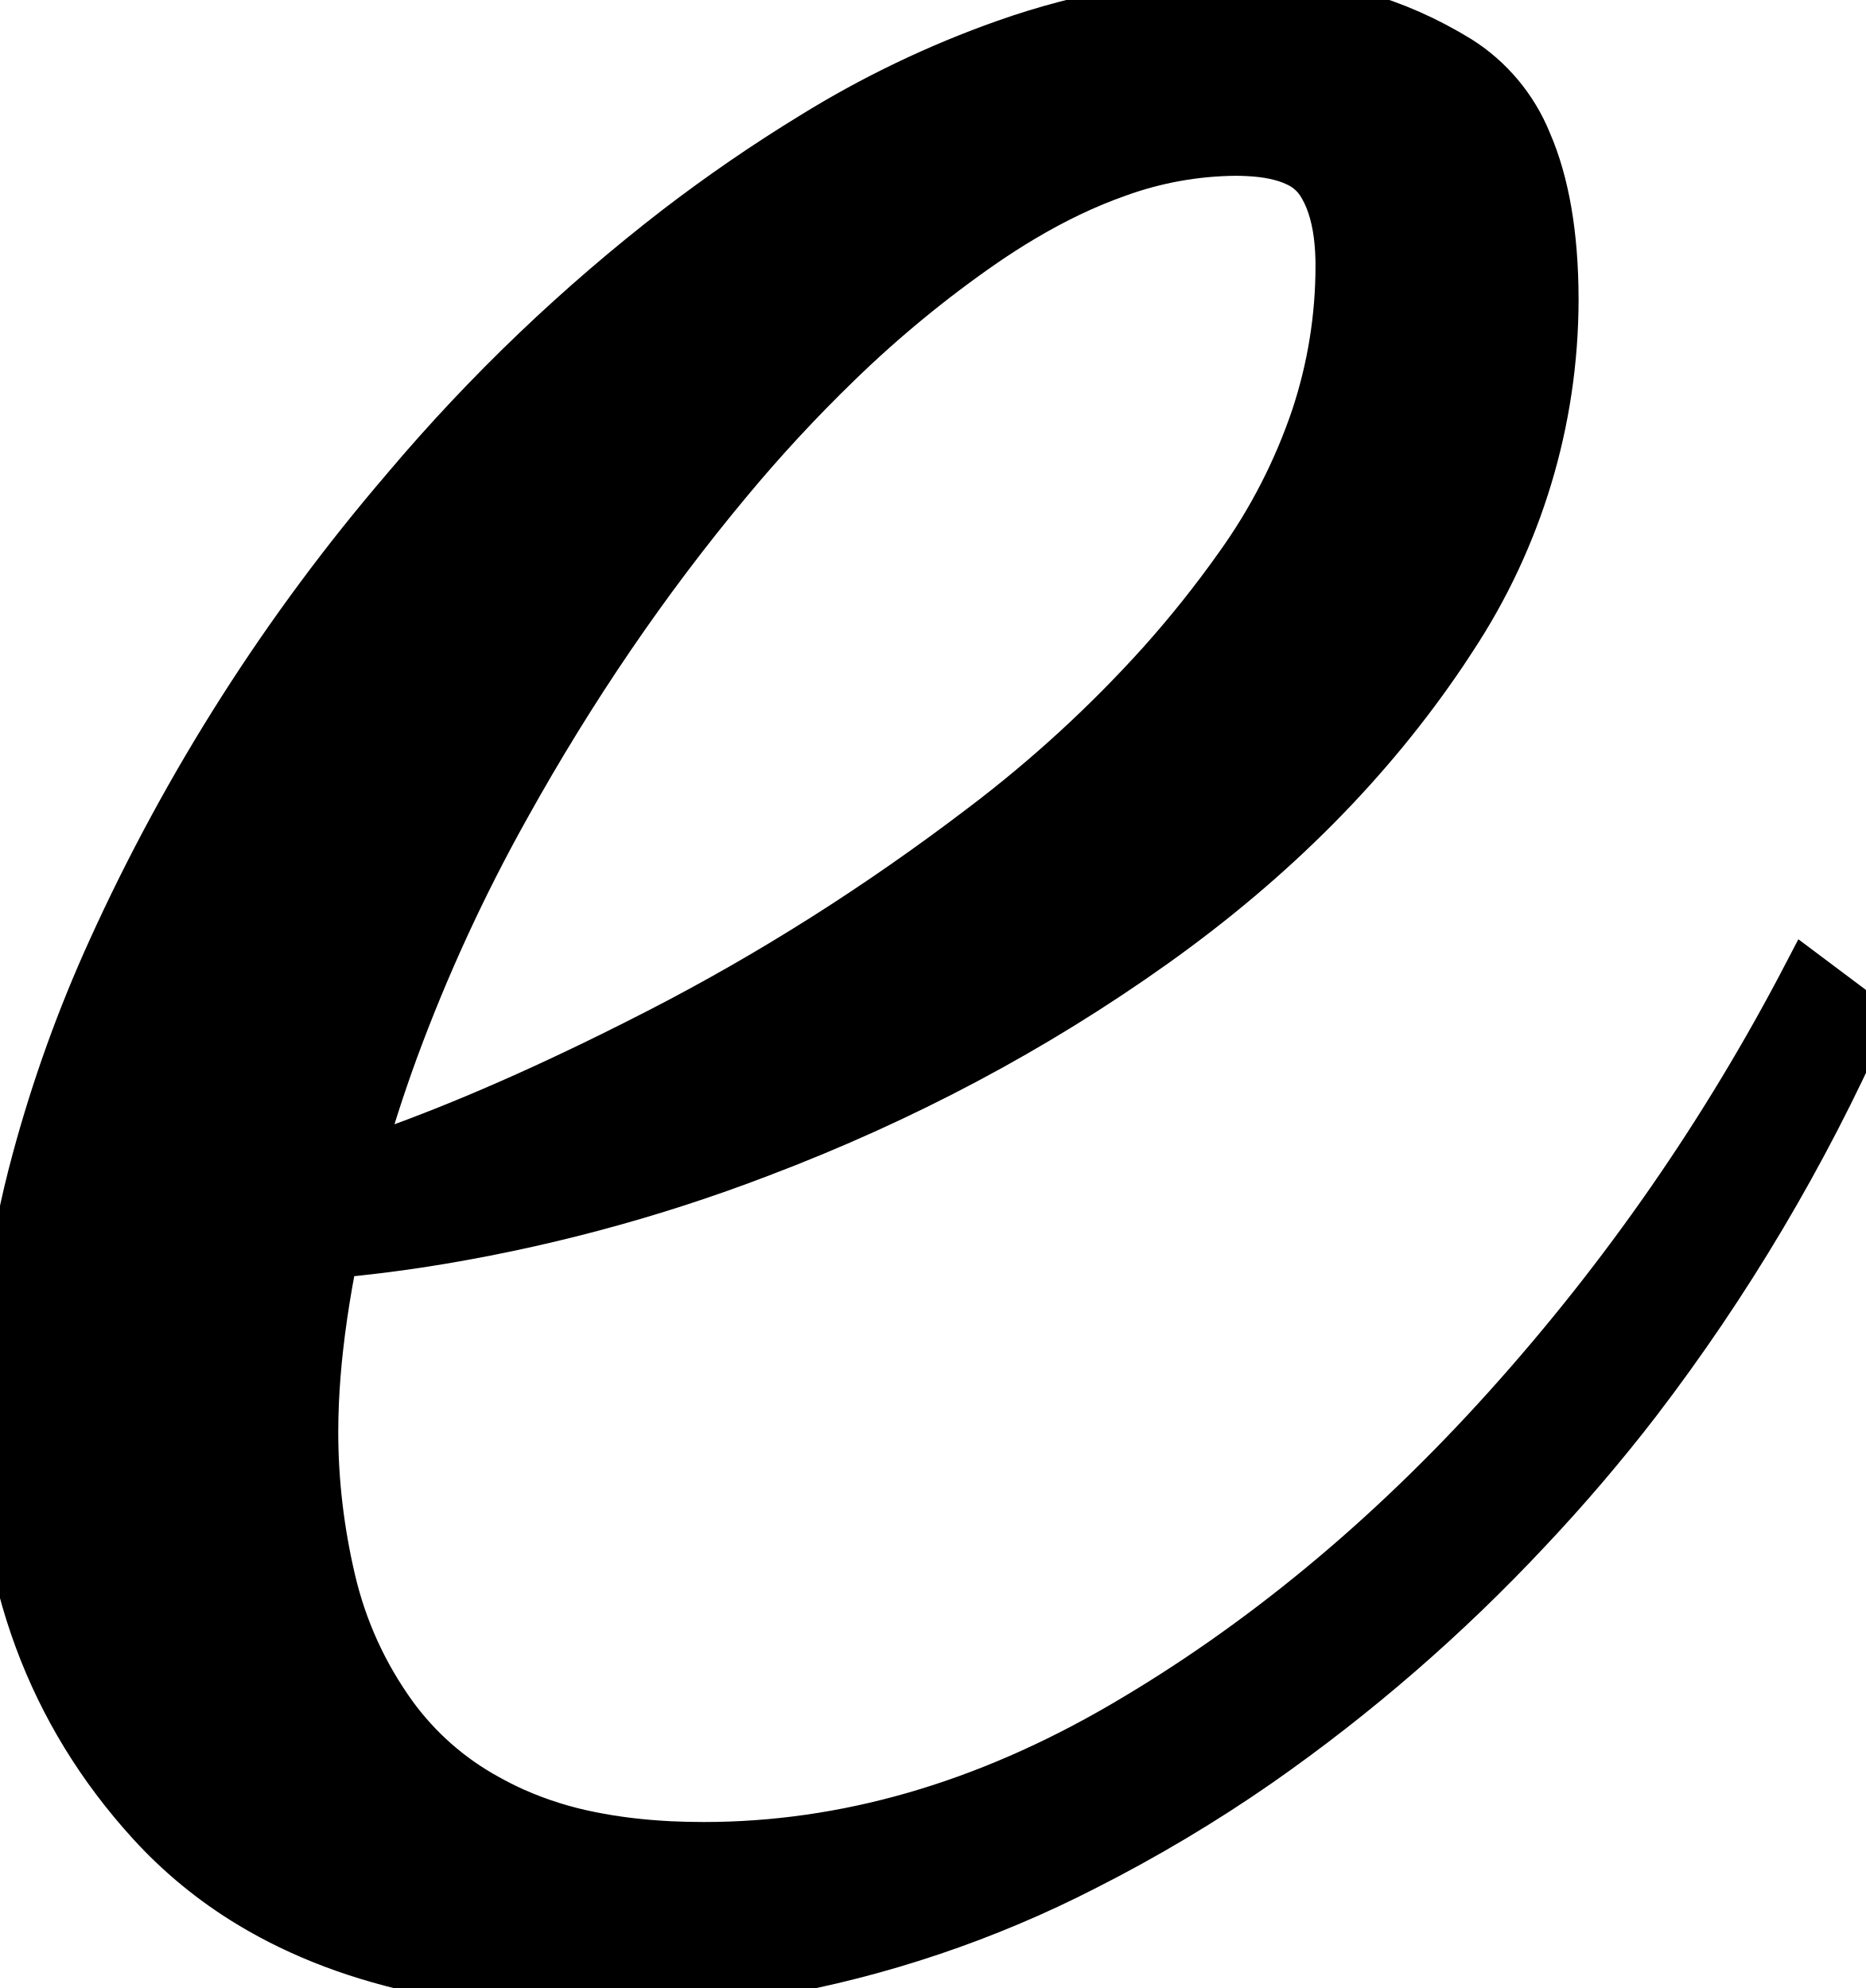
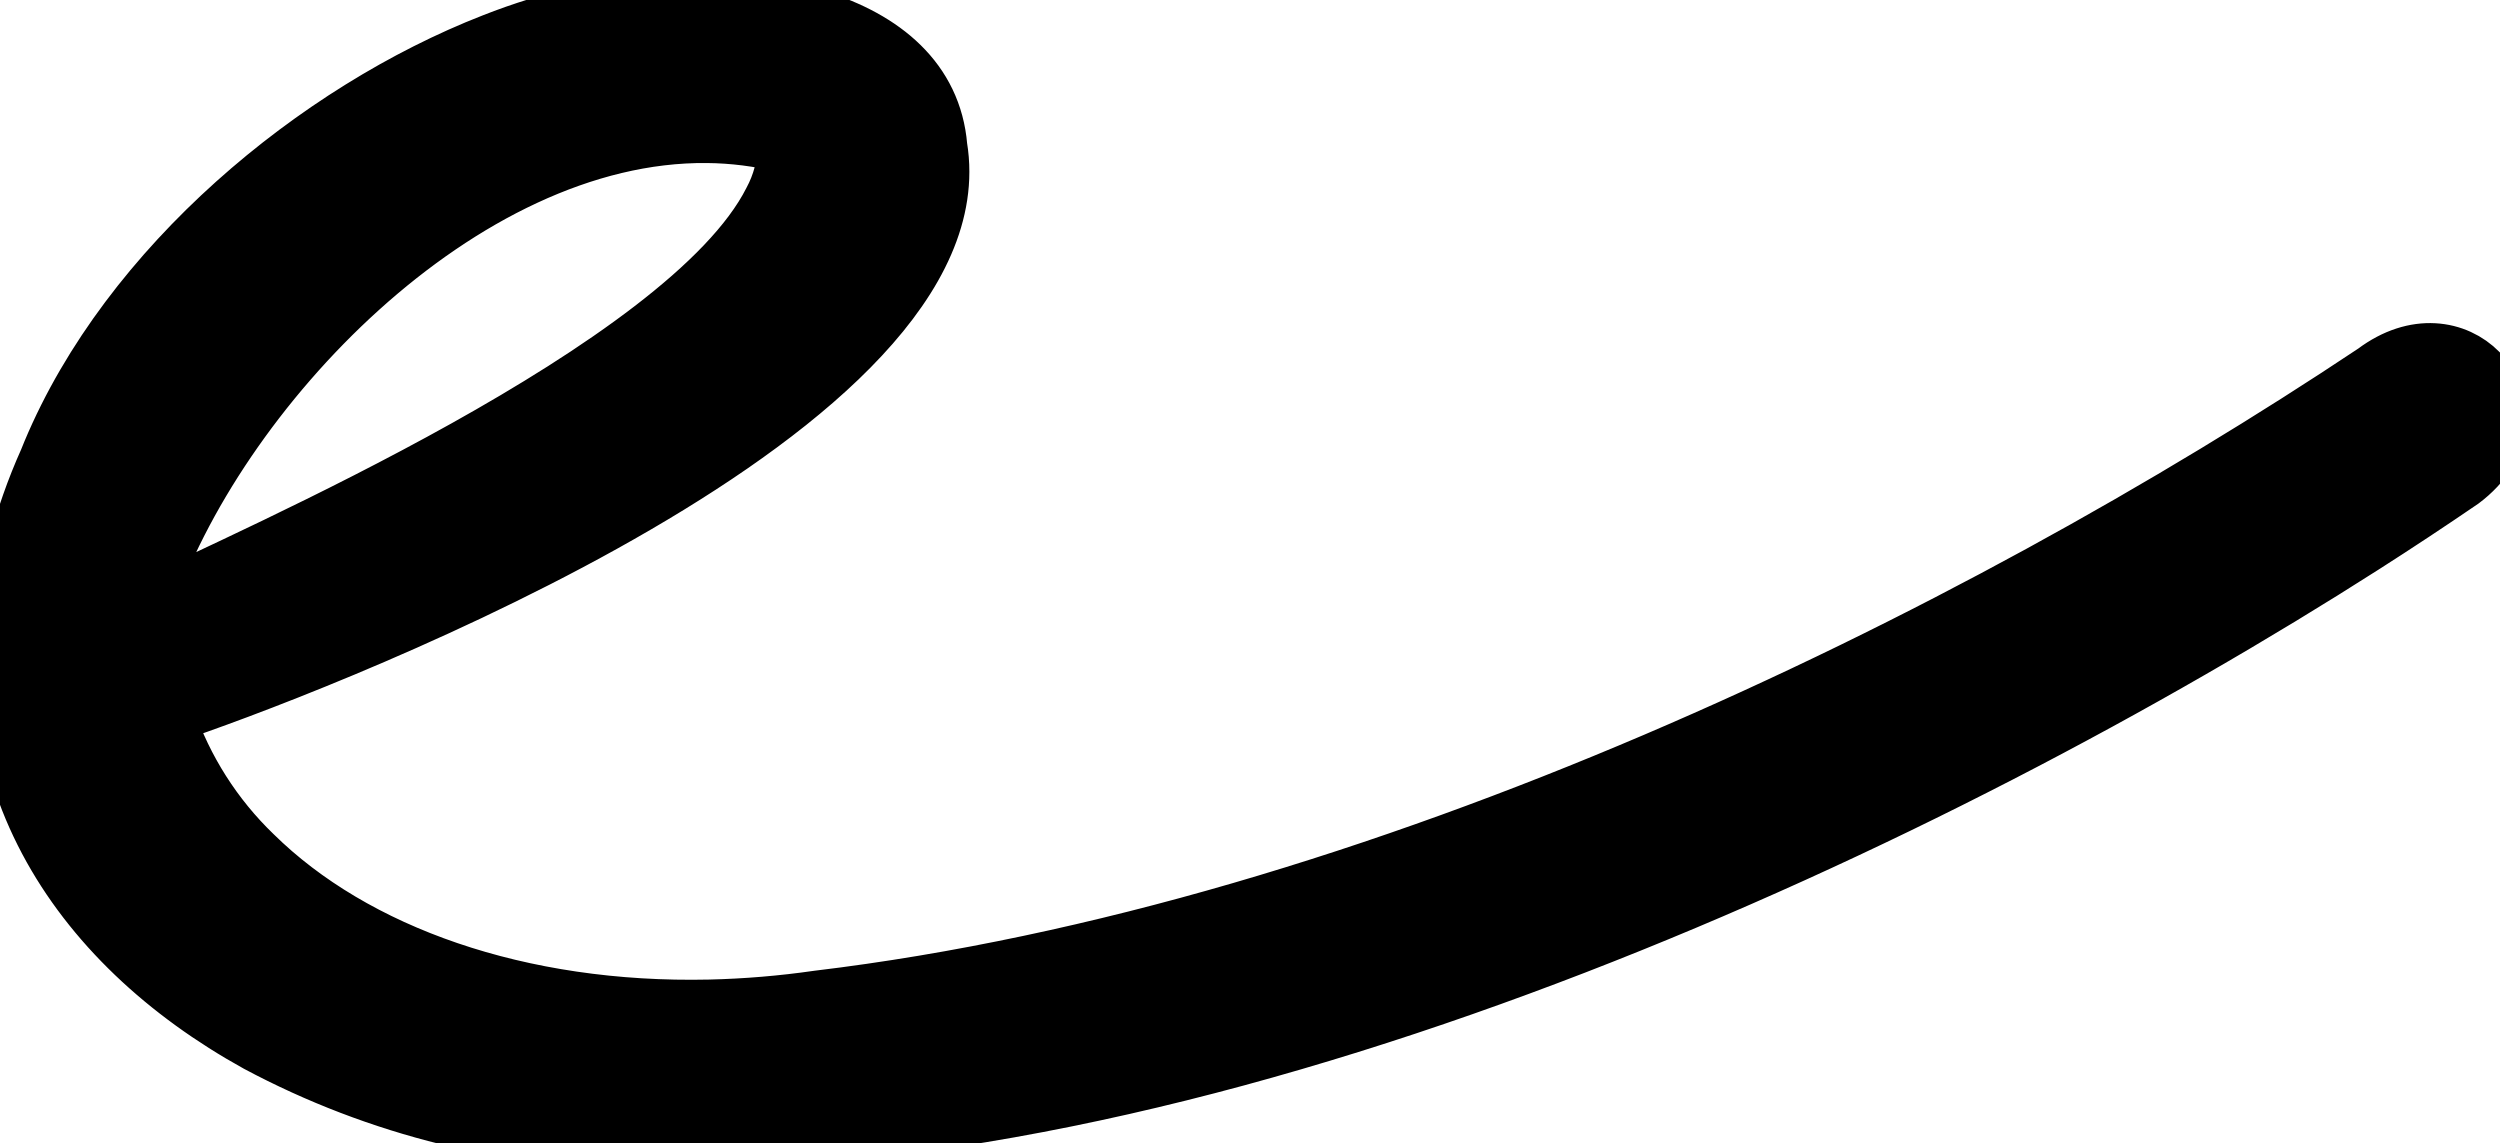
- <svg xmlns="http://www.w3.org/2000/svg" width="37.9" height="40.401" viewBox="0 0 37.9 40.401">
+ <svg xmlns="http://www.w3.org/2000/svg" width="44.675" height="20.421" viewBox="0 0 44.675 20.421">
  <g id="svgGroup" stroke-linecap="round" fill-rule="evenodd" font-size="9pt" stroke="#000" stroke-width="0.25mm" fill="#000" style="stroke:#000;stroke-width:0.25mm;fill:#000">
-     <path d="M 36.7 19.8 L 37.9 20.7 A 38.699 38.699 0 0 1 33.27 28.499 A 34.54 34.54 0 0 1 31.05 31.1 A 34.719 34.719 0 0 1 25.589 35.838 A 29.735 29.735 0 0 1 22.05 37.95 A 22.673 22.673 0 0 1 15.658 40.104 A 20.349 20.349 0 0 1 12.2 40.4 A 17.65 17.65 0 0 1 8.685 40.073 Q 6.64 39.657 5.076 38.712 A 9.065 9.065 0 0 1 3.05 37.05 Q 0 33.7 0 28.8 A 20.368 20.368 0 0 1 0.712 23.579 A 27.753 27.753 0 0 1 2.25 19.3 A 39.353 39.353 0 0 1 8.221 9.935 A 43.151 43.151 0 0 1 8.25 9.9 A 36.04 36.04 0 0 1 13.761 4.63 A 31.684 31.684 0 0 1 16.5 2.75 A 20.295 20.295 0 0 1 20.418 0.87 A 15.115 15.115 0 0 1 25.4 0 Q 27.7 0 29.65 1.2 A 3.578 3.578 0 0 1 31.05 2.874 Q 31.596 4.125 31.6 6.071 A 14.038 14.038 0 0 1 31.6 6.1 A 12.531 12.531 0 0 1 29.522 12.988 A 15.179 15.179 0 0 1 29.35 13.25 Q 27.1 16.6 23.45 19.2 Q 19.8 21.8 15.45 23.45 A 33.683 33.683 0 0 1 8.549 25.286 A 30.478 30.478 0 0 1 6.8 25.5 A 23.767 23.767 0 0 0 6.589 26.711 A 19.875 19.875 0 0 0 6.5 27.4 A 16.544 16.544 0 0 0 6.414 28.486 A 13.732 13.732 0 0 0 6.4 29.1 Q 6.4 30.6 6.75 32.1 Q 7.1 33.6 8 34.85 A 5.787 5.787 0 0 0 9.892 36.518 A 7.101 7.101 0 0 0 10.45 36.8 A 7.298 7.298 0 0 0 12.009 37.291 Q 12.752 37.441 13.61 37.484 A 14.017 14.017 0 0 0 14.3 37.5 Q 18.6 37.5 22.8 35.05 Q 27 32.6 30.6 28.6 Q 34.2 24.6 36.7 19.8 Z M 12.415 21.446 A 63.326 63.326 0 0 0 13.4 20.95 Q 16.8 19.2 19.95 16.8 A 25.888 25.888 0 0 0 23.573 13.477 A 22.105 22.105 0 0 0 25.15 11.5 A 11.479 11.479 0 0 0 26.703 8.477 A 9.744 9.744 0 0 0 27.2 5.4 A 4.876 4.876 0 0 0 27.161 4.761 Q 27.075 4.113 26.8 3.7 A 1.112 1.112 0 0 0 26.338 3.317 Q 25.954 3.134 25.339 3.106 A 5.098 5.098 0 0 0 25.1 3.1 A 7.193 7.193 0 0 0 22.705 3.534 Q 21.761 3.866 20.777 4.452 A 14.496 14.496 0 0 0 20 4.95 A 23.1 23.1 0 0 0 17.026 7.395 A 30.237 30.237 0 0 0 14.8 9.8 Q 12.3 12.8 10.3 16.4 A 34.613 34.613 0 0 0 8.023 21.35 A 30.043 30.043 0 0 0 7.3 23.6 Q 9.603 22.832 12.415 21.446 Z" vector-effect="non-scaling-stroke" />
+     <path d="M 0.813 8.216 A 10.003 10.003 0 0 0 0.257 9.799 C -0.748 13.73 1.299 16.868 4.587 18.685 A 14.708 14.708 0 0 0 11.613 20.416 A 27.207 27.207 0 0 0 12.098 20.421 C 22.385 20.421 34.57 14.69 42.264 9.772 A 67.102 67.102 0 0 0 44.013 8.616 A 2.054 2.054 0 0 0 44.284 8.374 C 45.405 7.17 43.909 5.494 42.413 6.616 C 35.213 11.416 24.613 16.616 14.613 17.816 A 16.196 16.196 0 0 1 12.687 17.977 C 9.294 18.053 6.349 17.008 4.559 15.244 A 6.135 6.135 0 0 1 3.013 12.816 C 5.337 12.042 16.85 7.704 16.85 3.071 A 2.763 2.763 0 0 0 16.813 2.616 C 16.613 0.216 13.213 -0.384 10.413 0.216 A 11.072 11.072 0 0 0 8.798 0.715 C 5.635 1.949 2.276 4.719 0.872 8.071 A 9.692 9.692 0 0 0 0.813 8.216 Z M 13.758 3.575 A 2.132 2.132 0 0 0 14.013 2.616 A 5.911 5.911 0 0 0 12.634 2.441 C 8.257 2.398 3.879 7.016 2.613 10.816 C 4.417 9.914 12.244 6.571 13.758 3.575 Z" vector-effect="non-scaling-stroke" />
  </g>
</svg>
